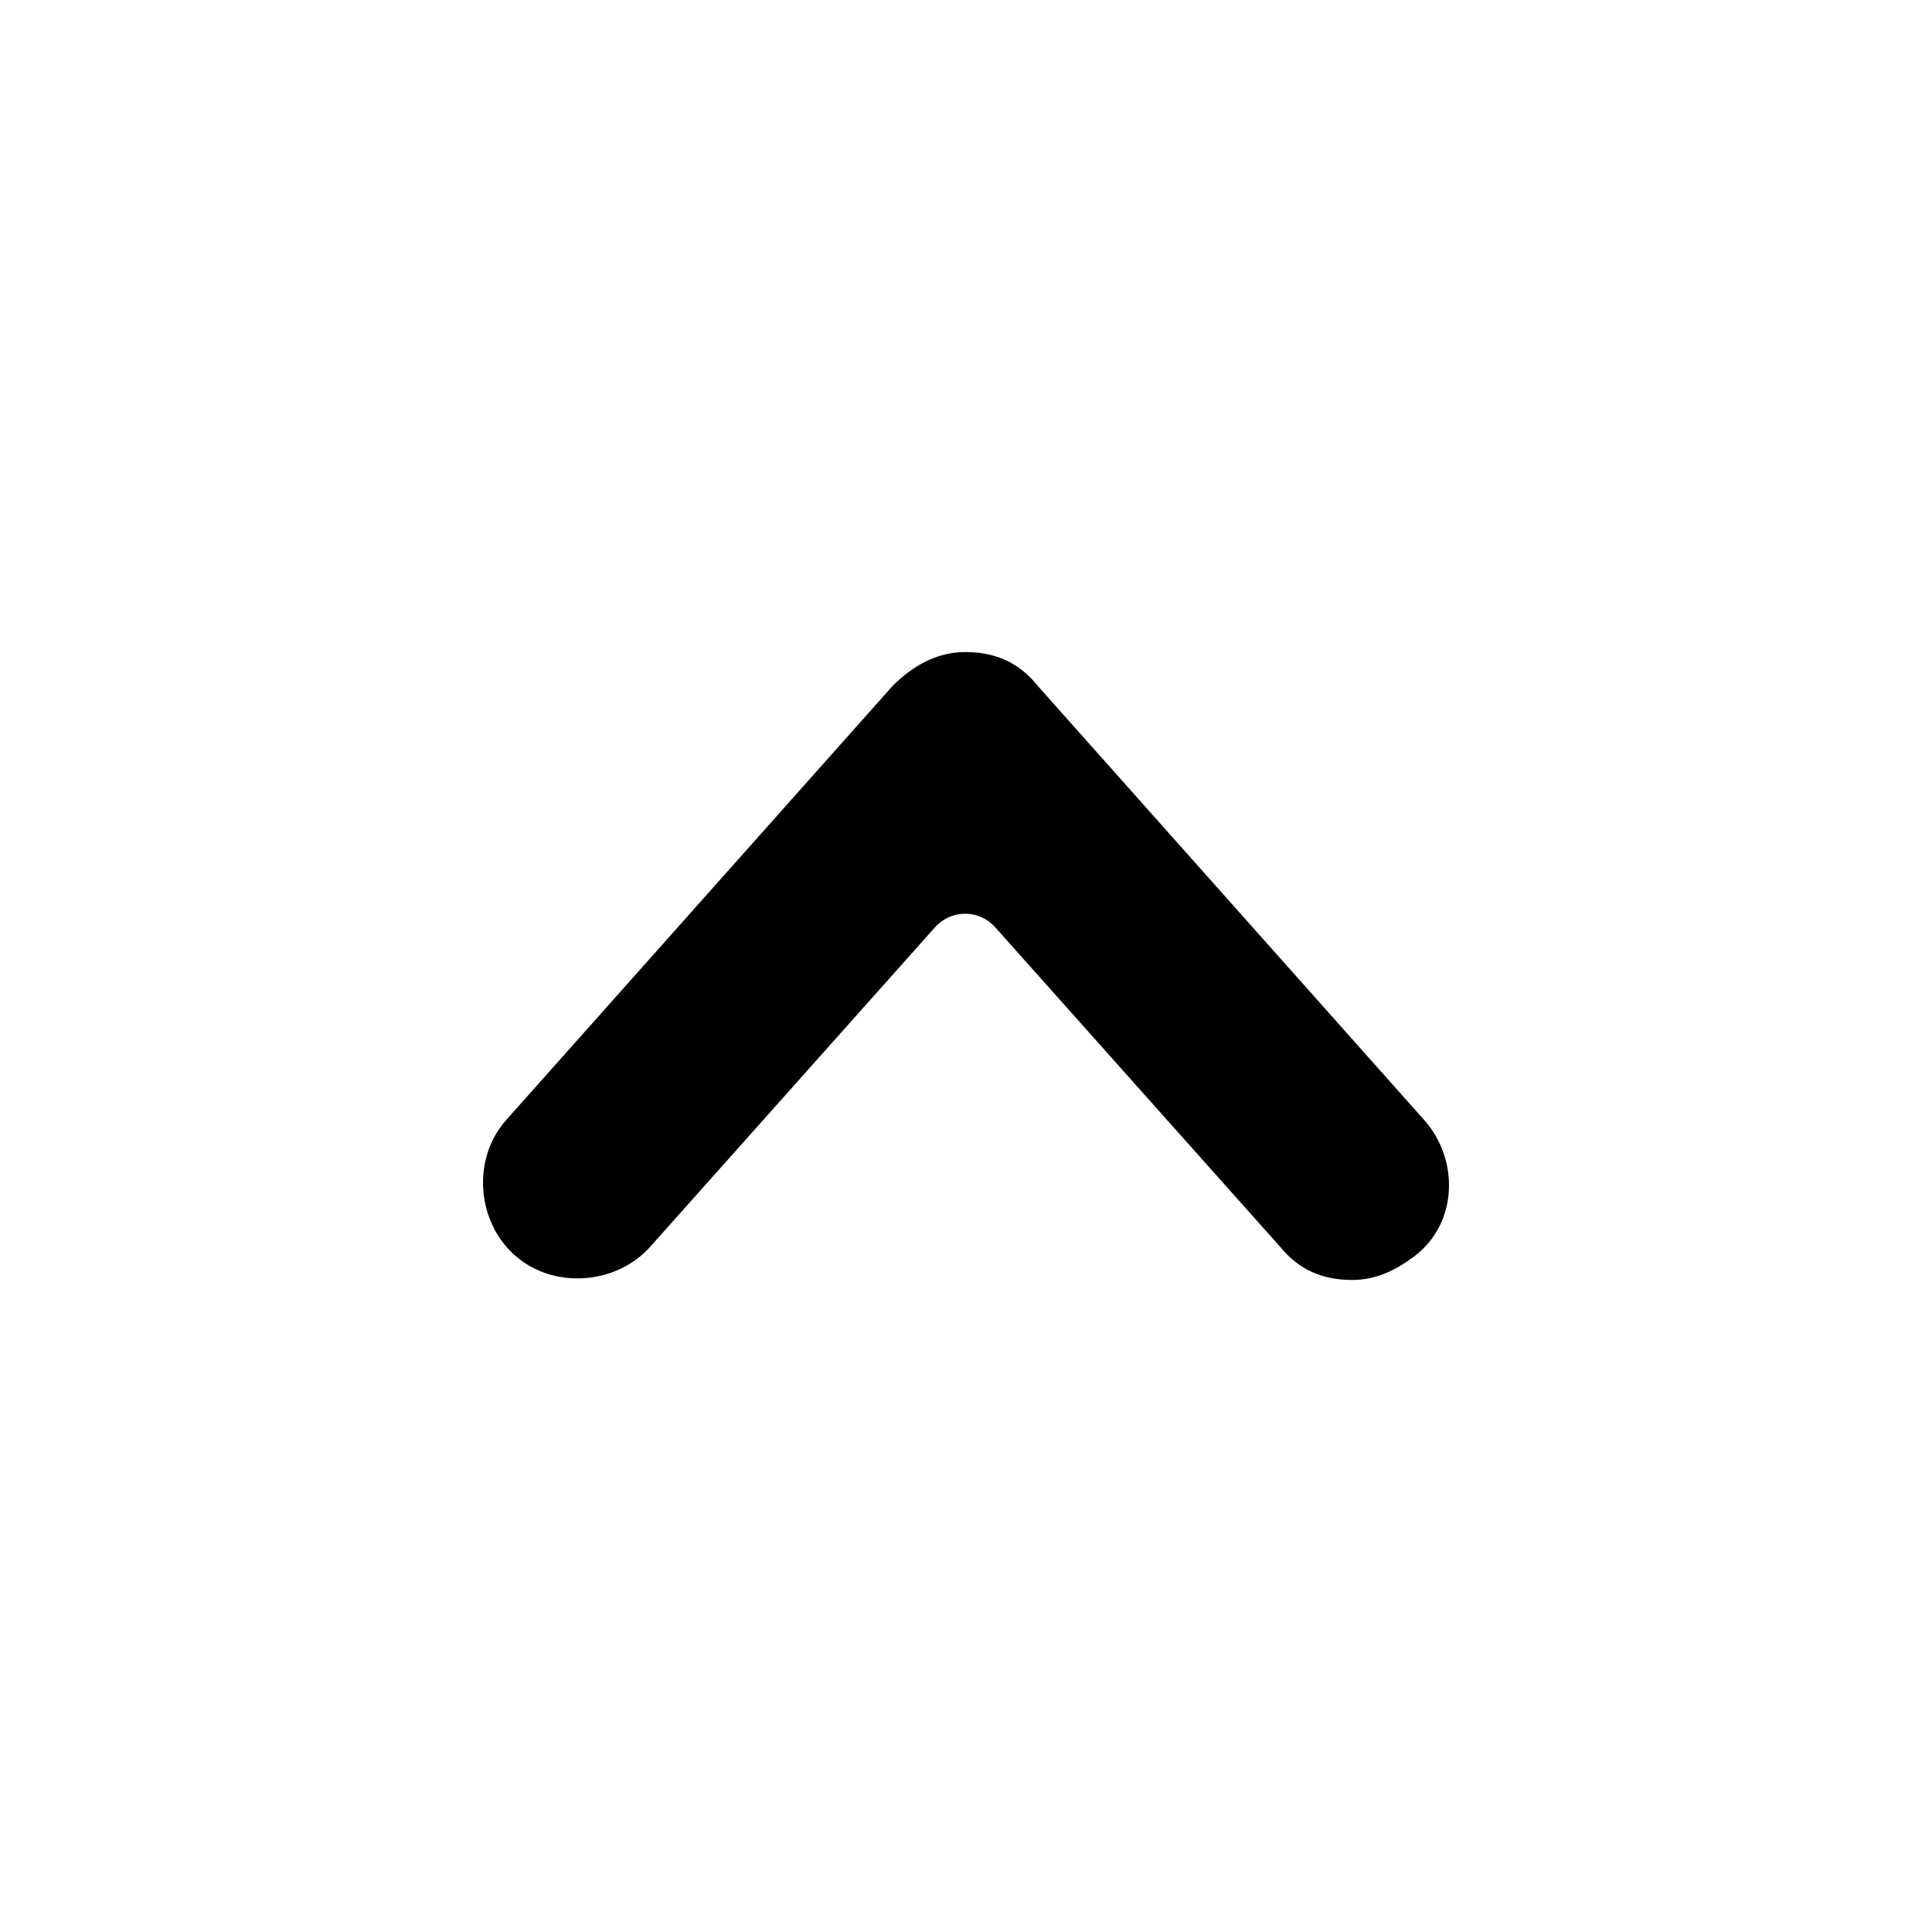
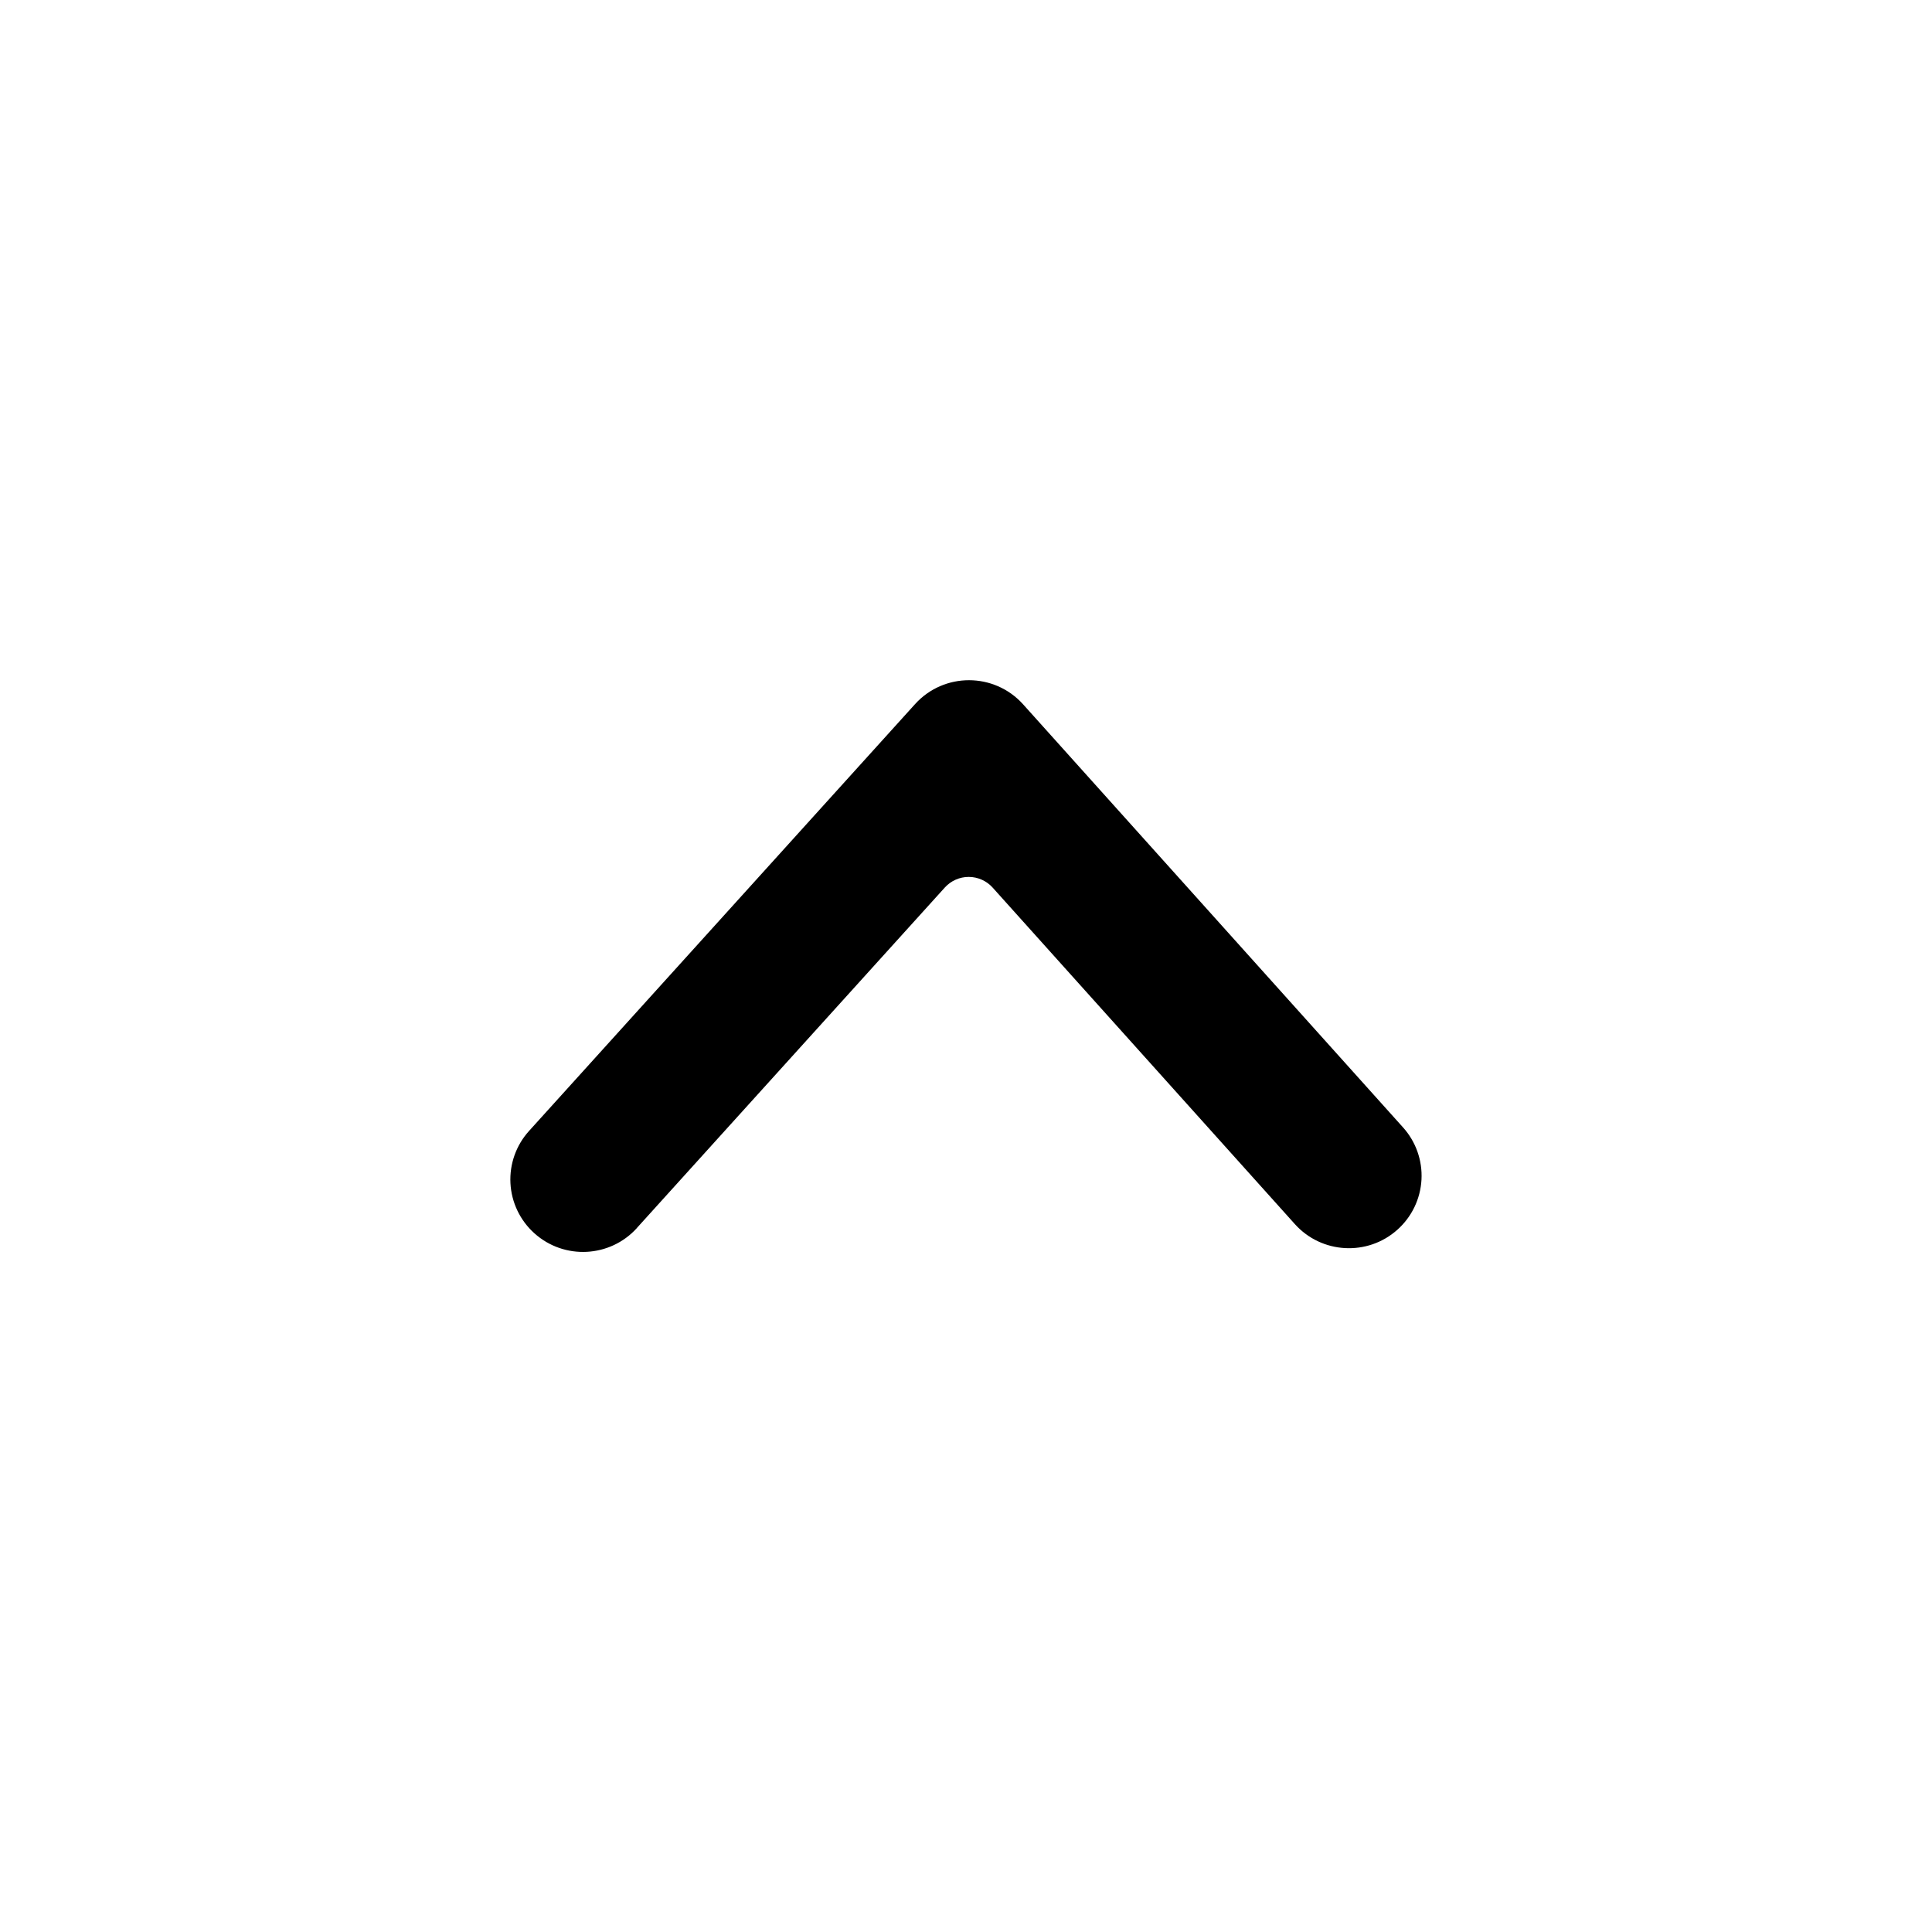
<svg xmlns="http://www.w3.org/2000/svg" width="24" height="24" viewBox="0 0 24 24">
-   <path d="M15.895 15.48l-3.533-3.962c-.184-.206-.5-.224-.706-.04a.5.5 0 0 0-.04.04L8.084 15.48c-.421.48-1.202.54-1.682.12-.481-.42-.541-1.2-.12-1.68l4.807-5.4c.24-.24.541-.42.901-.42.361 0 .661.12.901.42l4.807 5.4c.421.48.421 1.26-.12 1.68-.24.18-.481.3-.781.3-.361 0-.661-.12-.901-.42z" />
+   <path d="M7.912 15.255c-.334.369-.904.398-1.274.065a.898.898 0 0 1-.066-1.271l4.795-5.302c.359-.397.984-.396 1.342.002l4.72 5.256a.898.898 0 0 1-.07 1.271c-.371.332-.942.3-1.274-.07l-3.754-4.18a.4.4 0 0 0-.594-.001l-3.825 4.229z" />
</svg>
